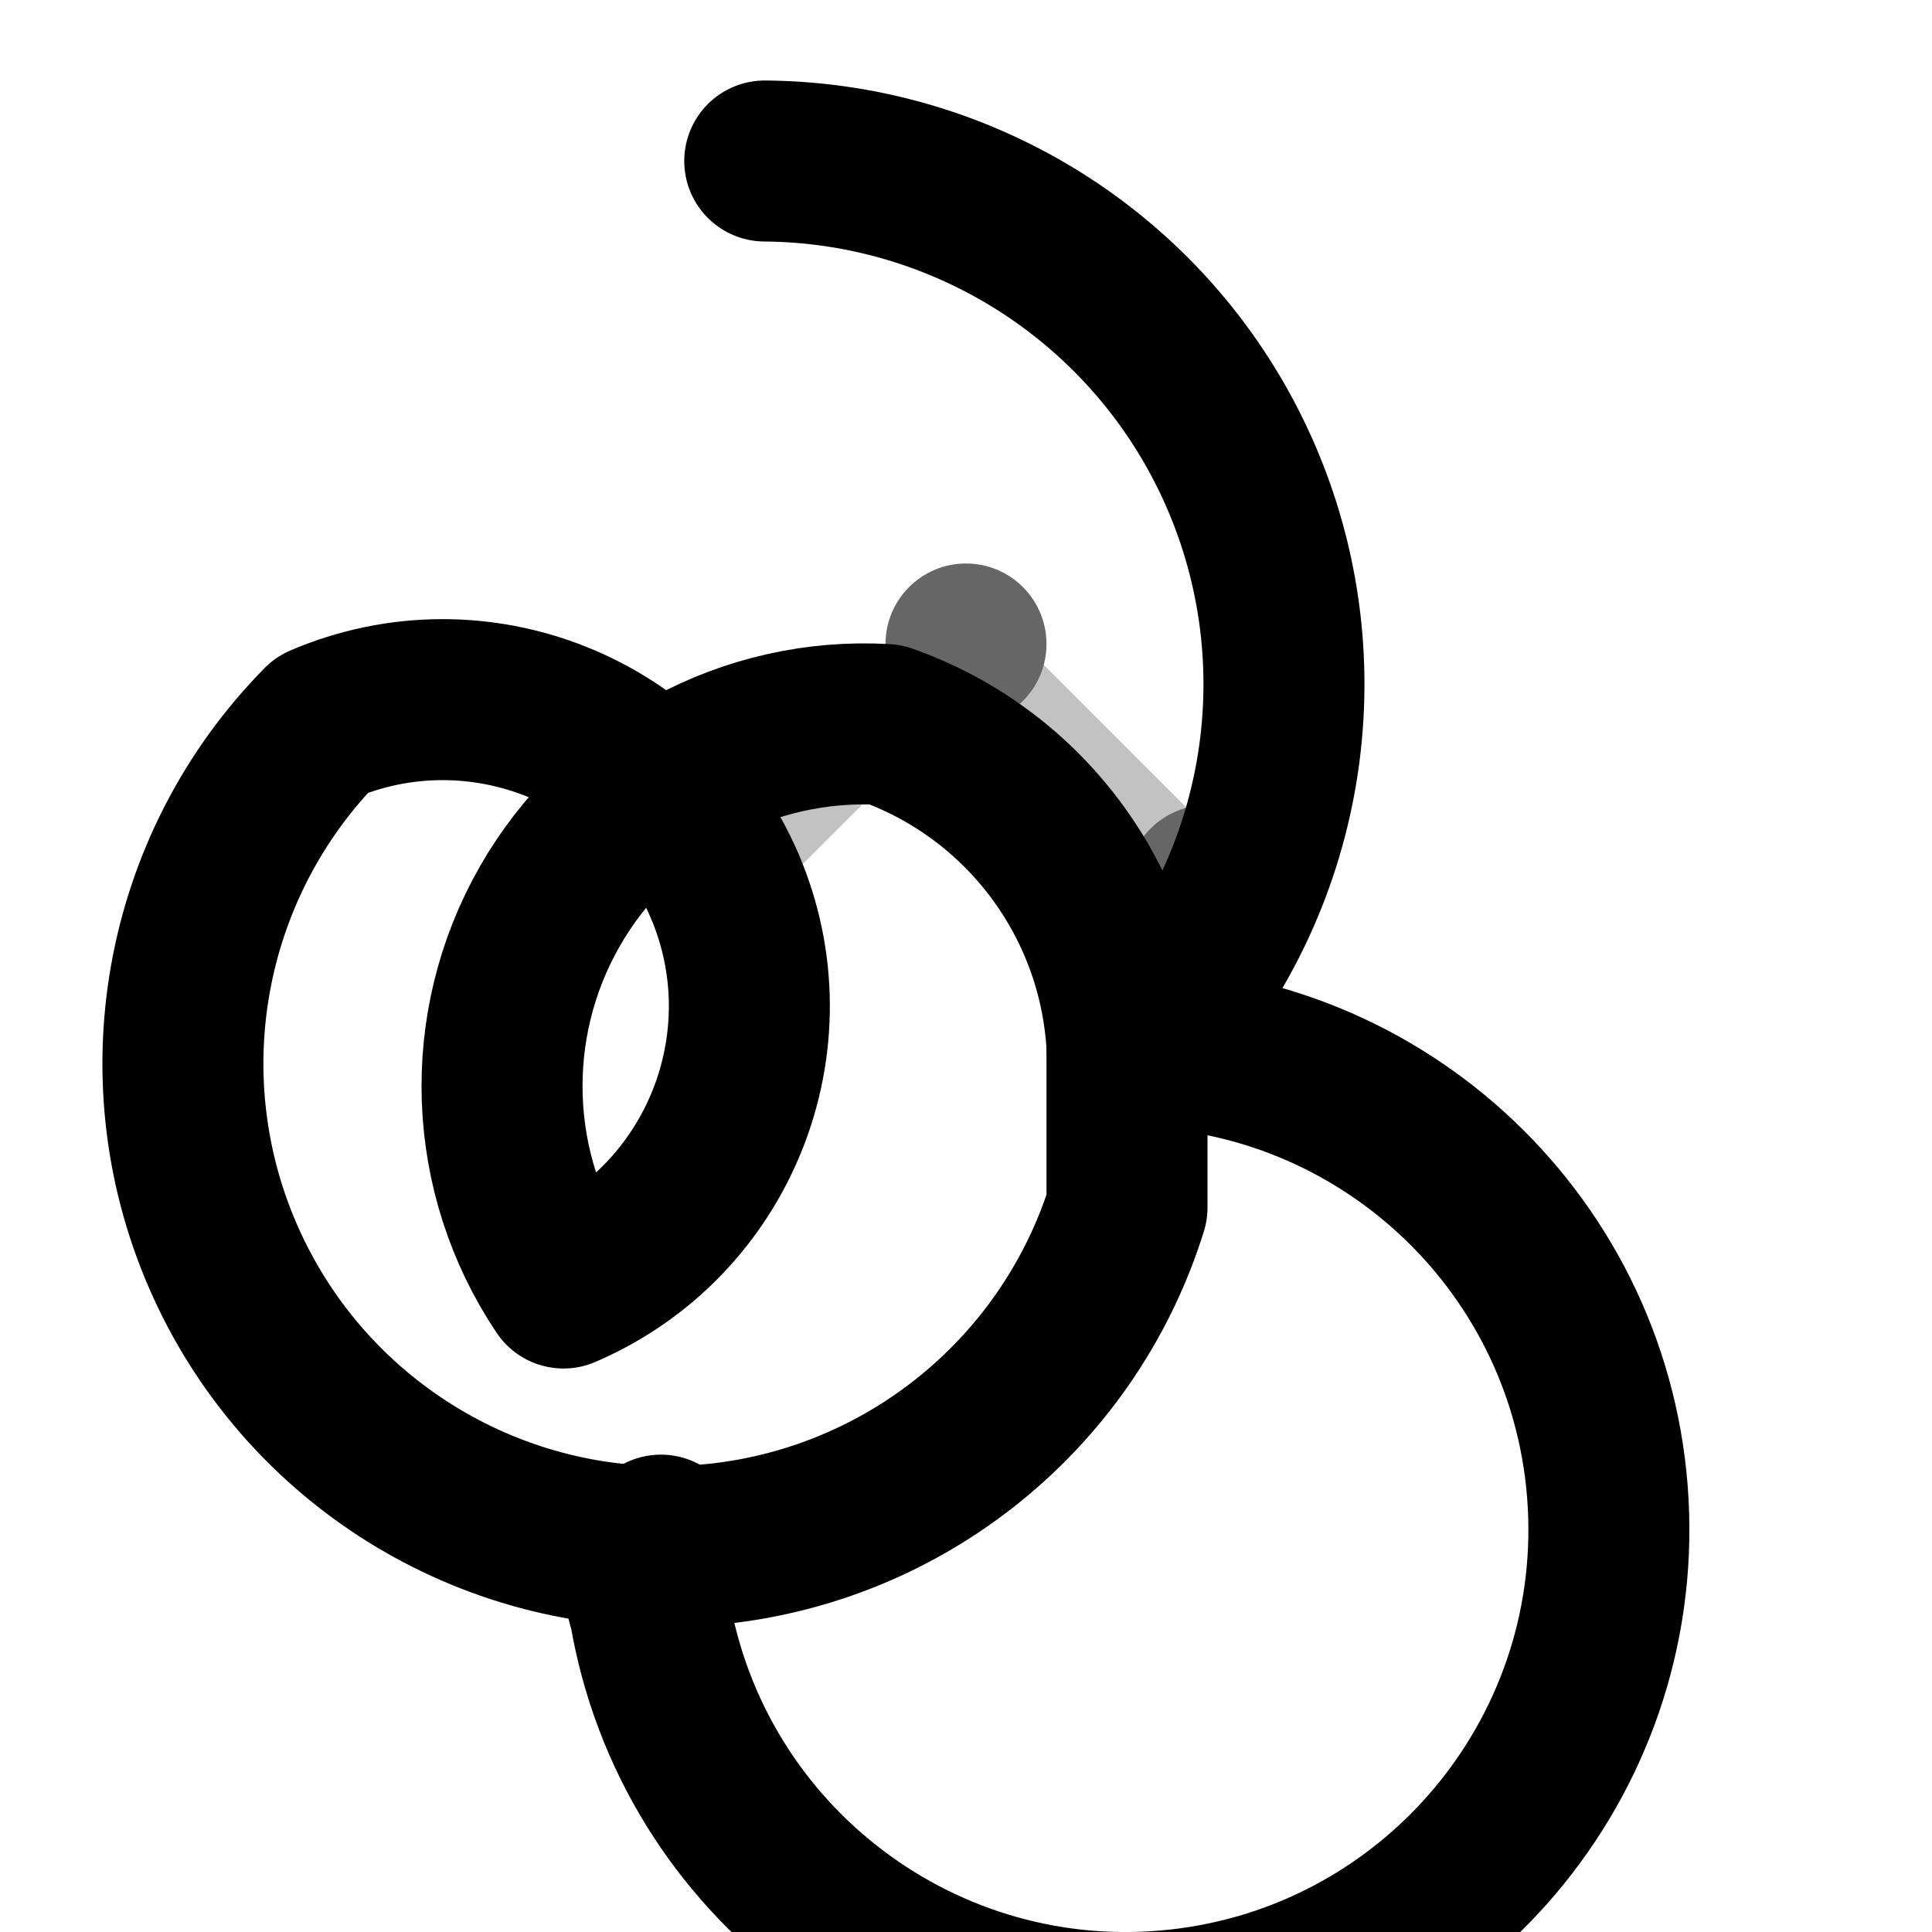
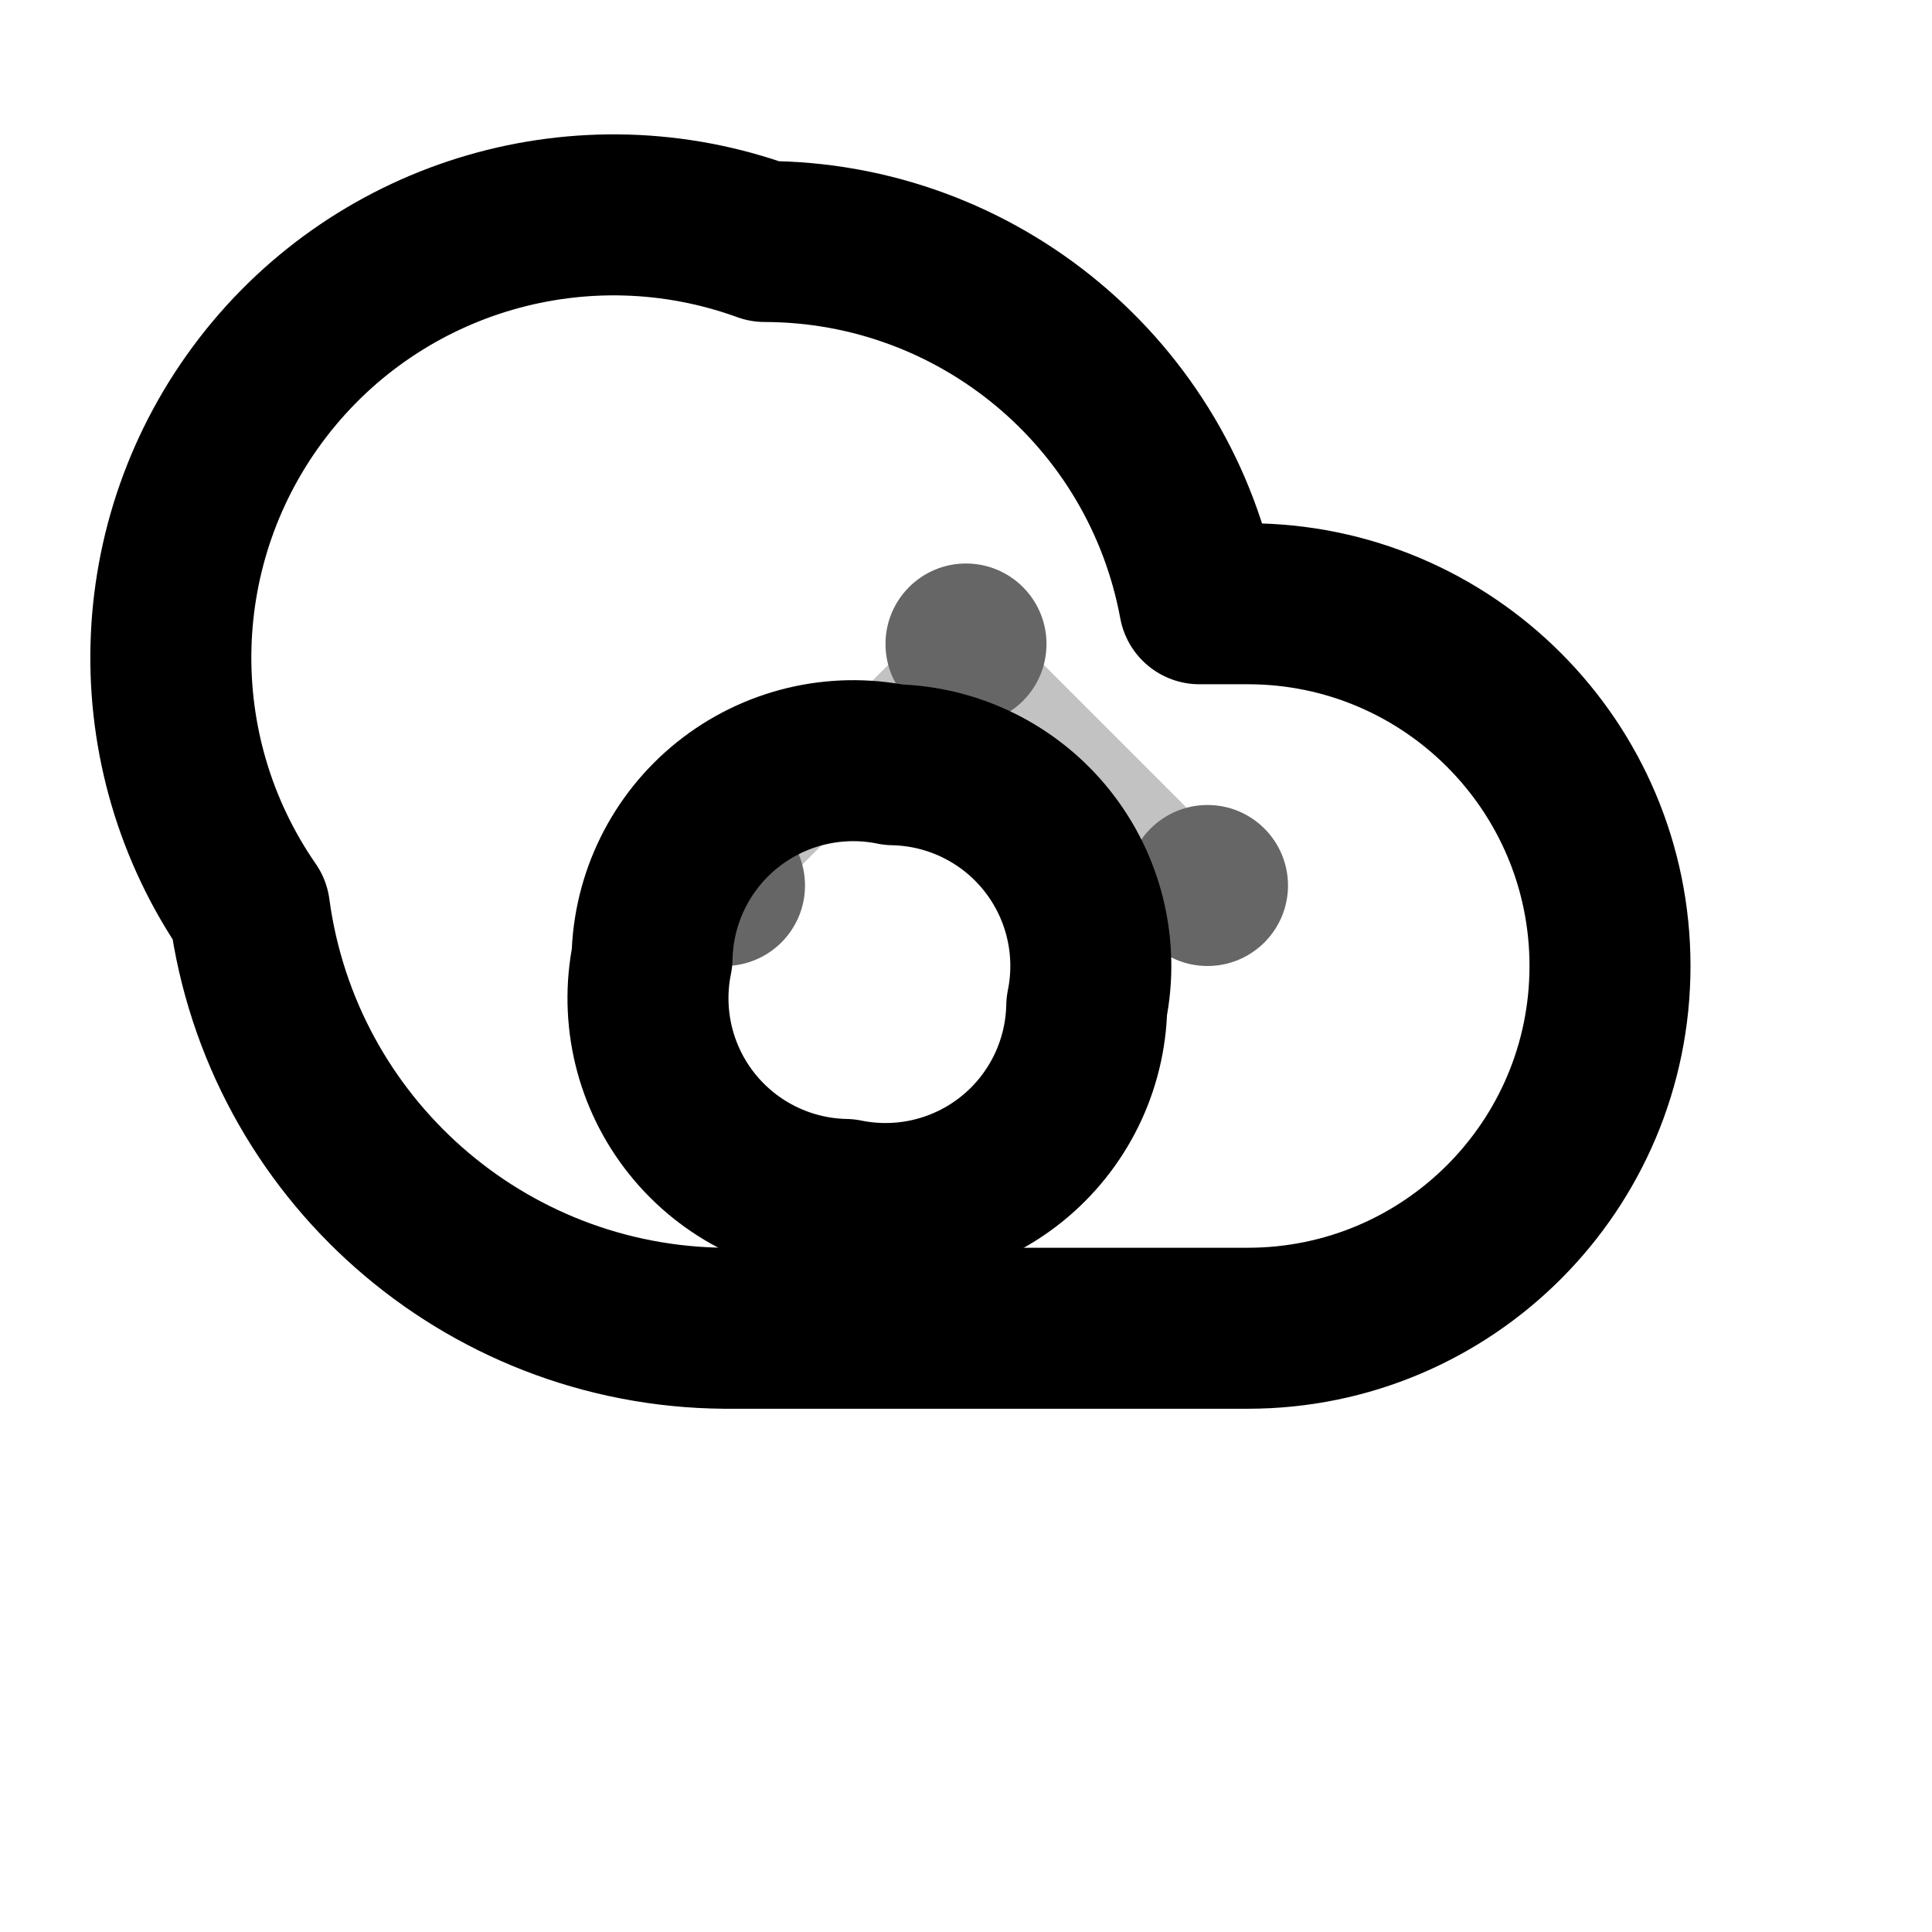
<svg xmlns="http://www.w3.org/2000/svg" width="24" height="24" viewBox="0 0 24 24" fill="none" role="img" aria-label="AI Brain">
-   <path d="M9.5 2a6.5 6.5 0 0 1 4.64 11H14a6 6 0 1 1-5.93 7c-.13-.39-.07-.68.14-.93" stroke="currentColor" stroke-width="2" stroke-linecap="round" stroke-linejoin="round" fill="none" />
-   <path d="M14 13a4.5 4.5 0 0 0-3-4 4.5 4.5 0 0 0-4 7 3.5 3.5 0 0 0-3-7 6 6 0 1 0 10 6z" stroke="currentColor" stroke-width="2" stroke-linecap="round" stroke-linejoin="round" fill="none" />
+   <path d="M9.5 3a5.5 5.5 0 0 1 5.4 4.5h.6a4.5 4.5 0 0 1 0 9H9a6 6 0 0 1-5.9-5.2A5.5 5.5 0 0 1 9.5 3z" stroke="currentColor" stroke-width="2" stroke-linecap="round" stroke-linejoin="round" fill="none" />
+   <path d="M13.5 12.5a2.5 2.5 0 0 1-3 2.4 2.5 2.5 0 0 1-2.4-3 2.5 2.5 0 0 1 3-2.4 2.5 2.5 0 0 1 2.4 3z" stroke="currentColor" stroke-width="2" stroke-linecap="round" stroke-linejoin="round" fill="none" />
  <g opacity="0.6">
    <circle cx="12" cy="8" r="1" fill="currentColor" />
    <circle cx="9" cy="11" r="1" fill="currentColor" />
    <circle cx="15" cy="11" r="1" fill="currentColor" />
    <line x1="12" y1="8" x2="9" y2="11" stroke="currentColor" stroke-width="1" opacity="0.4" />
    <line x1="12" y1="8" x2="15" y2="11" stroke="currentColor" stroke-width="1" opacity="0.4" />
  </g>
</svg>
